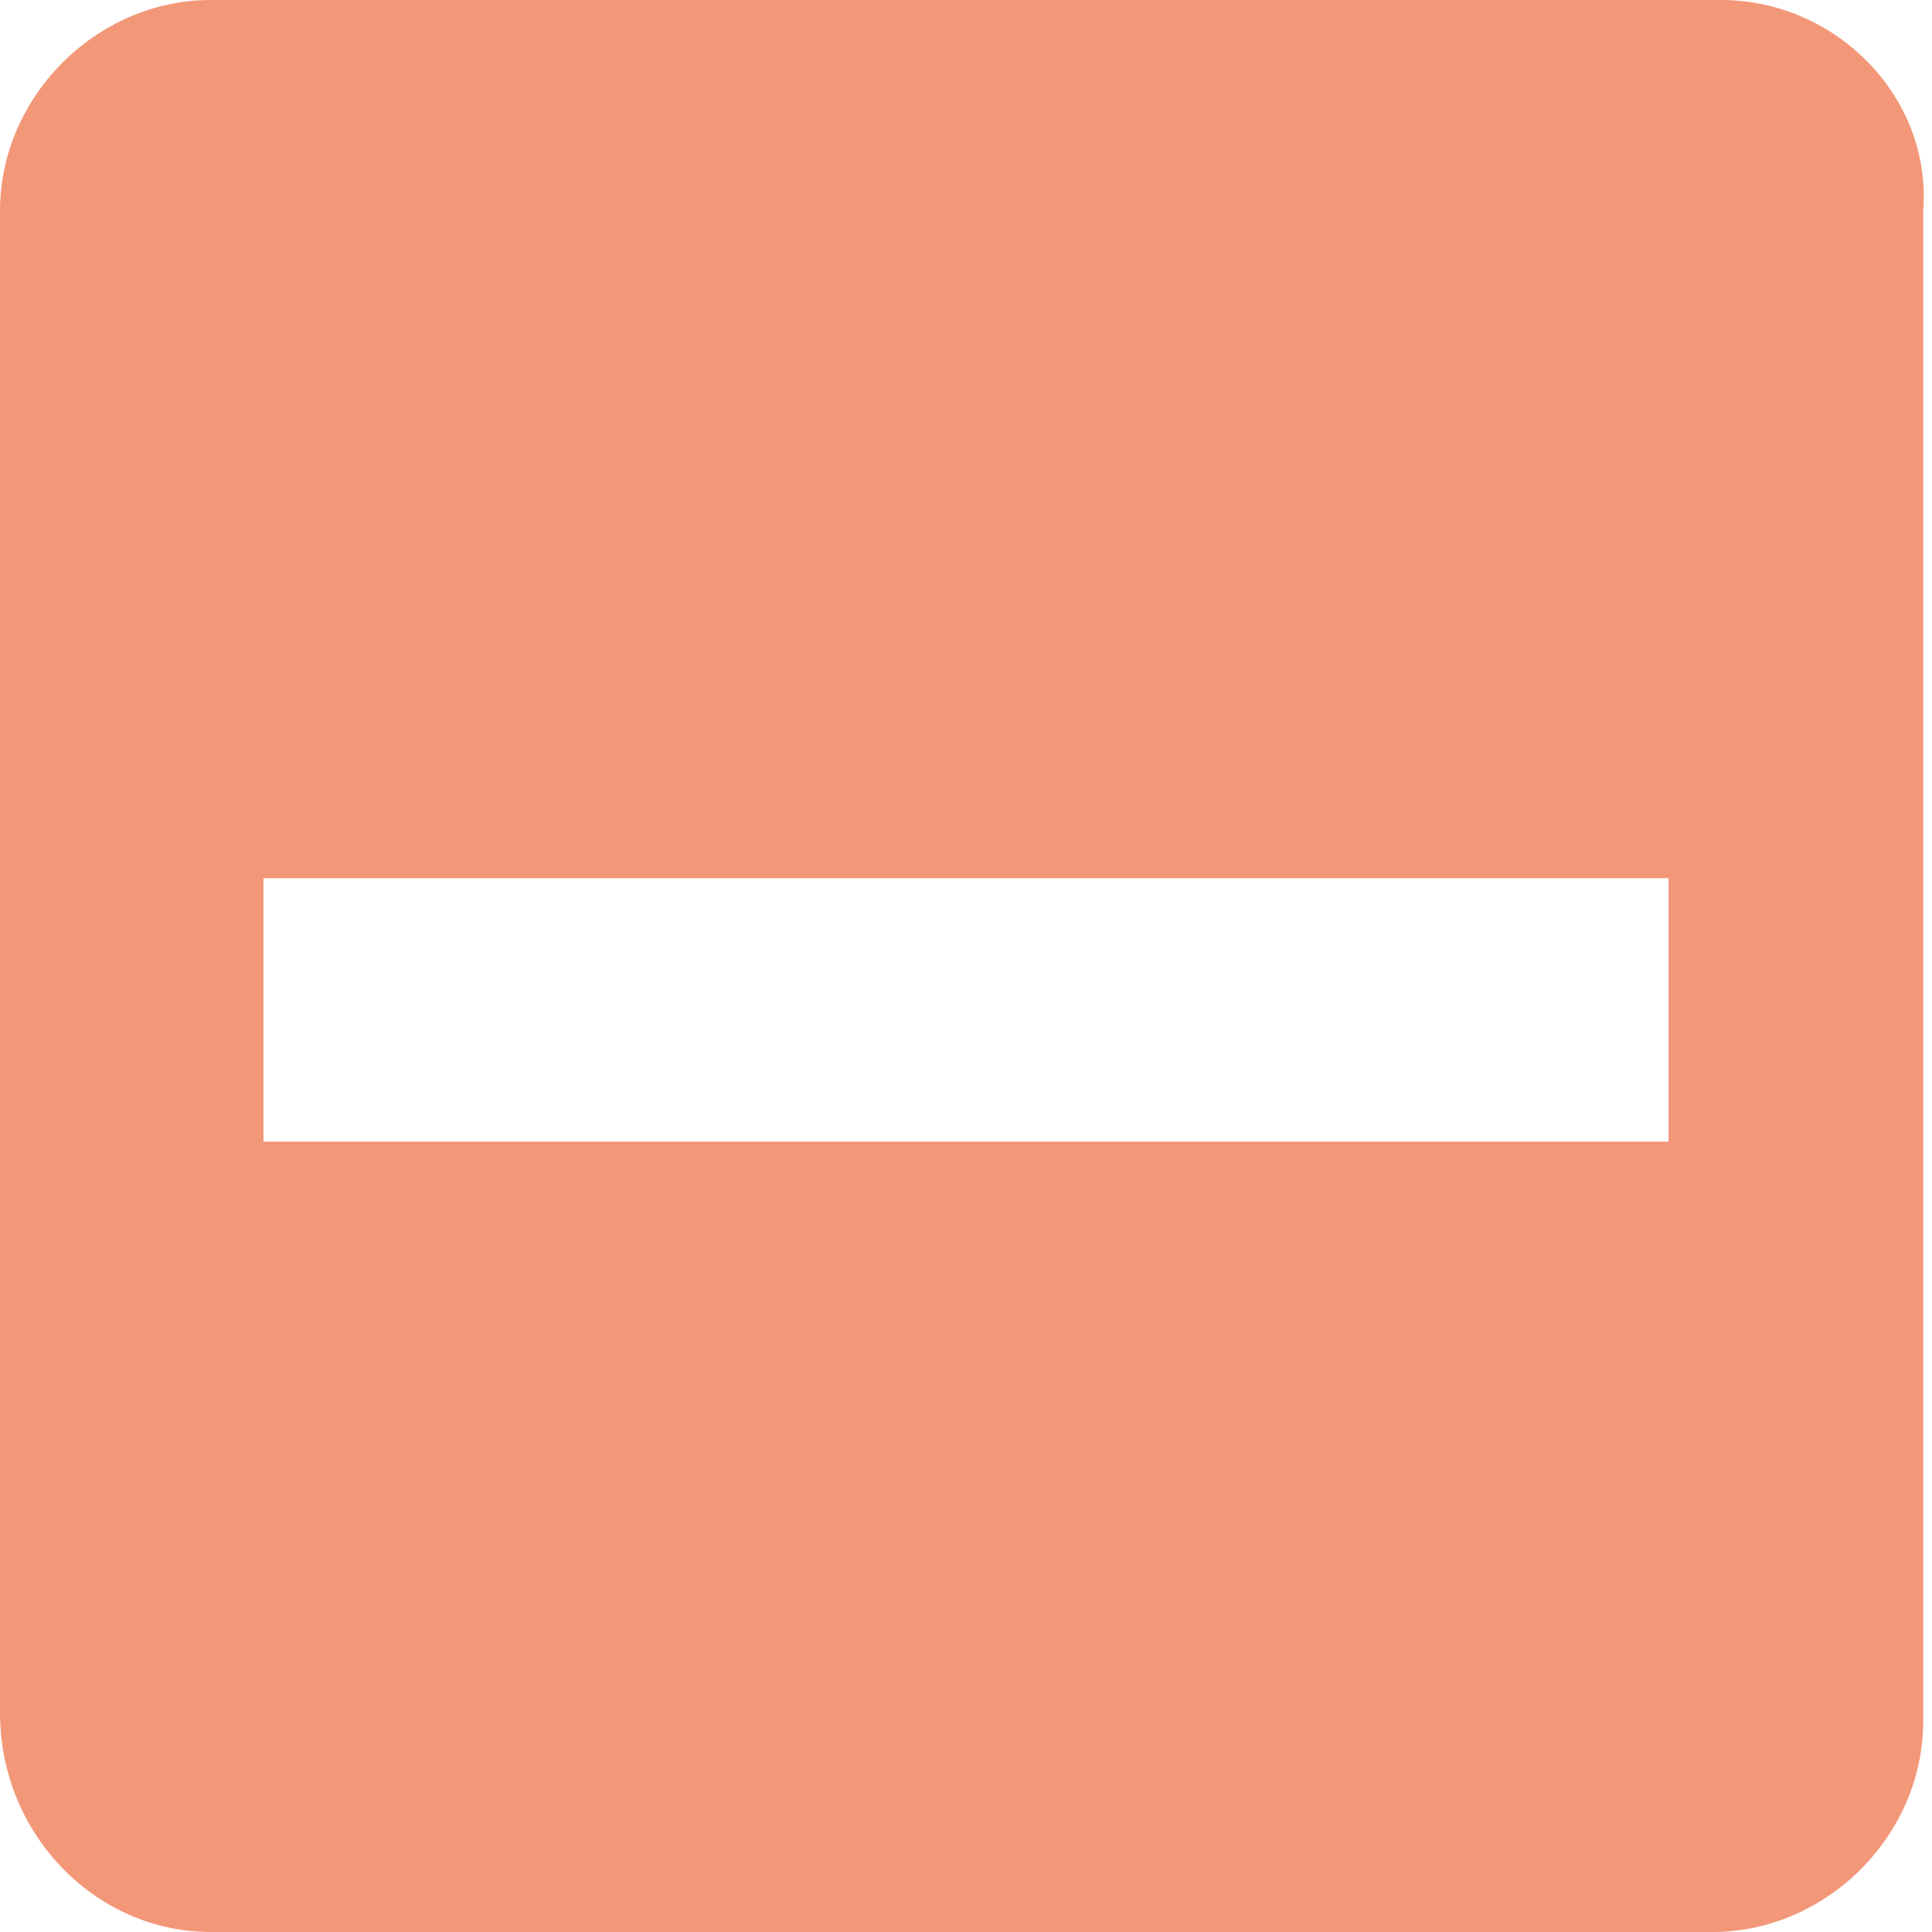
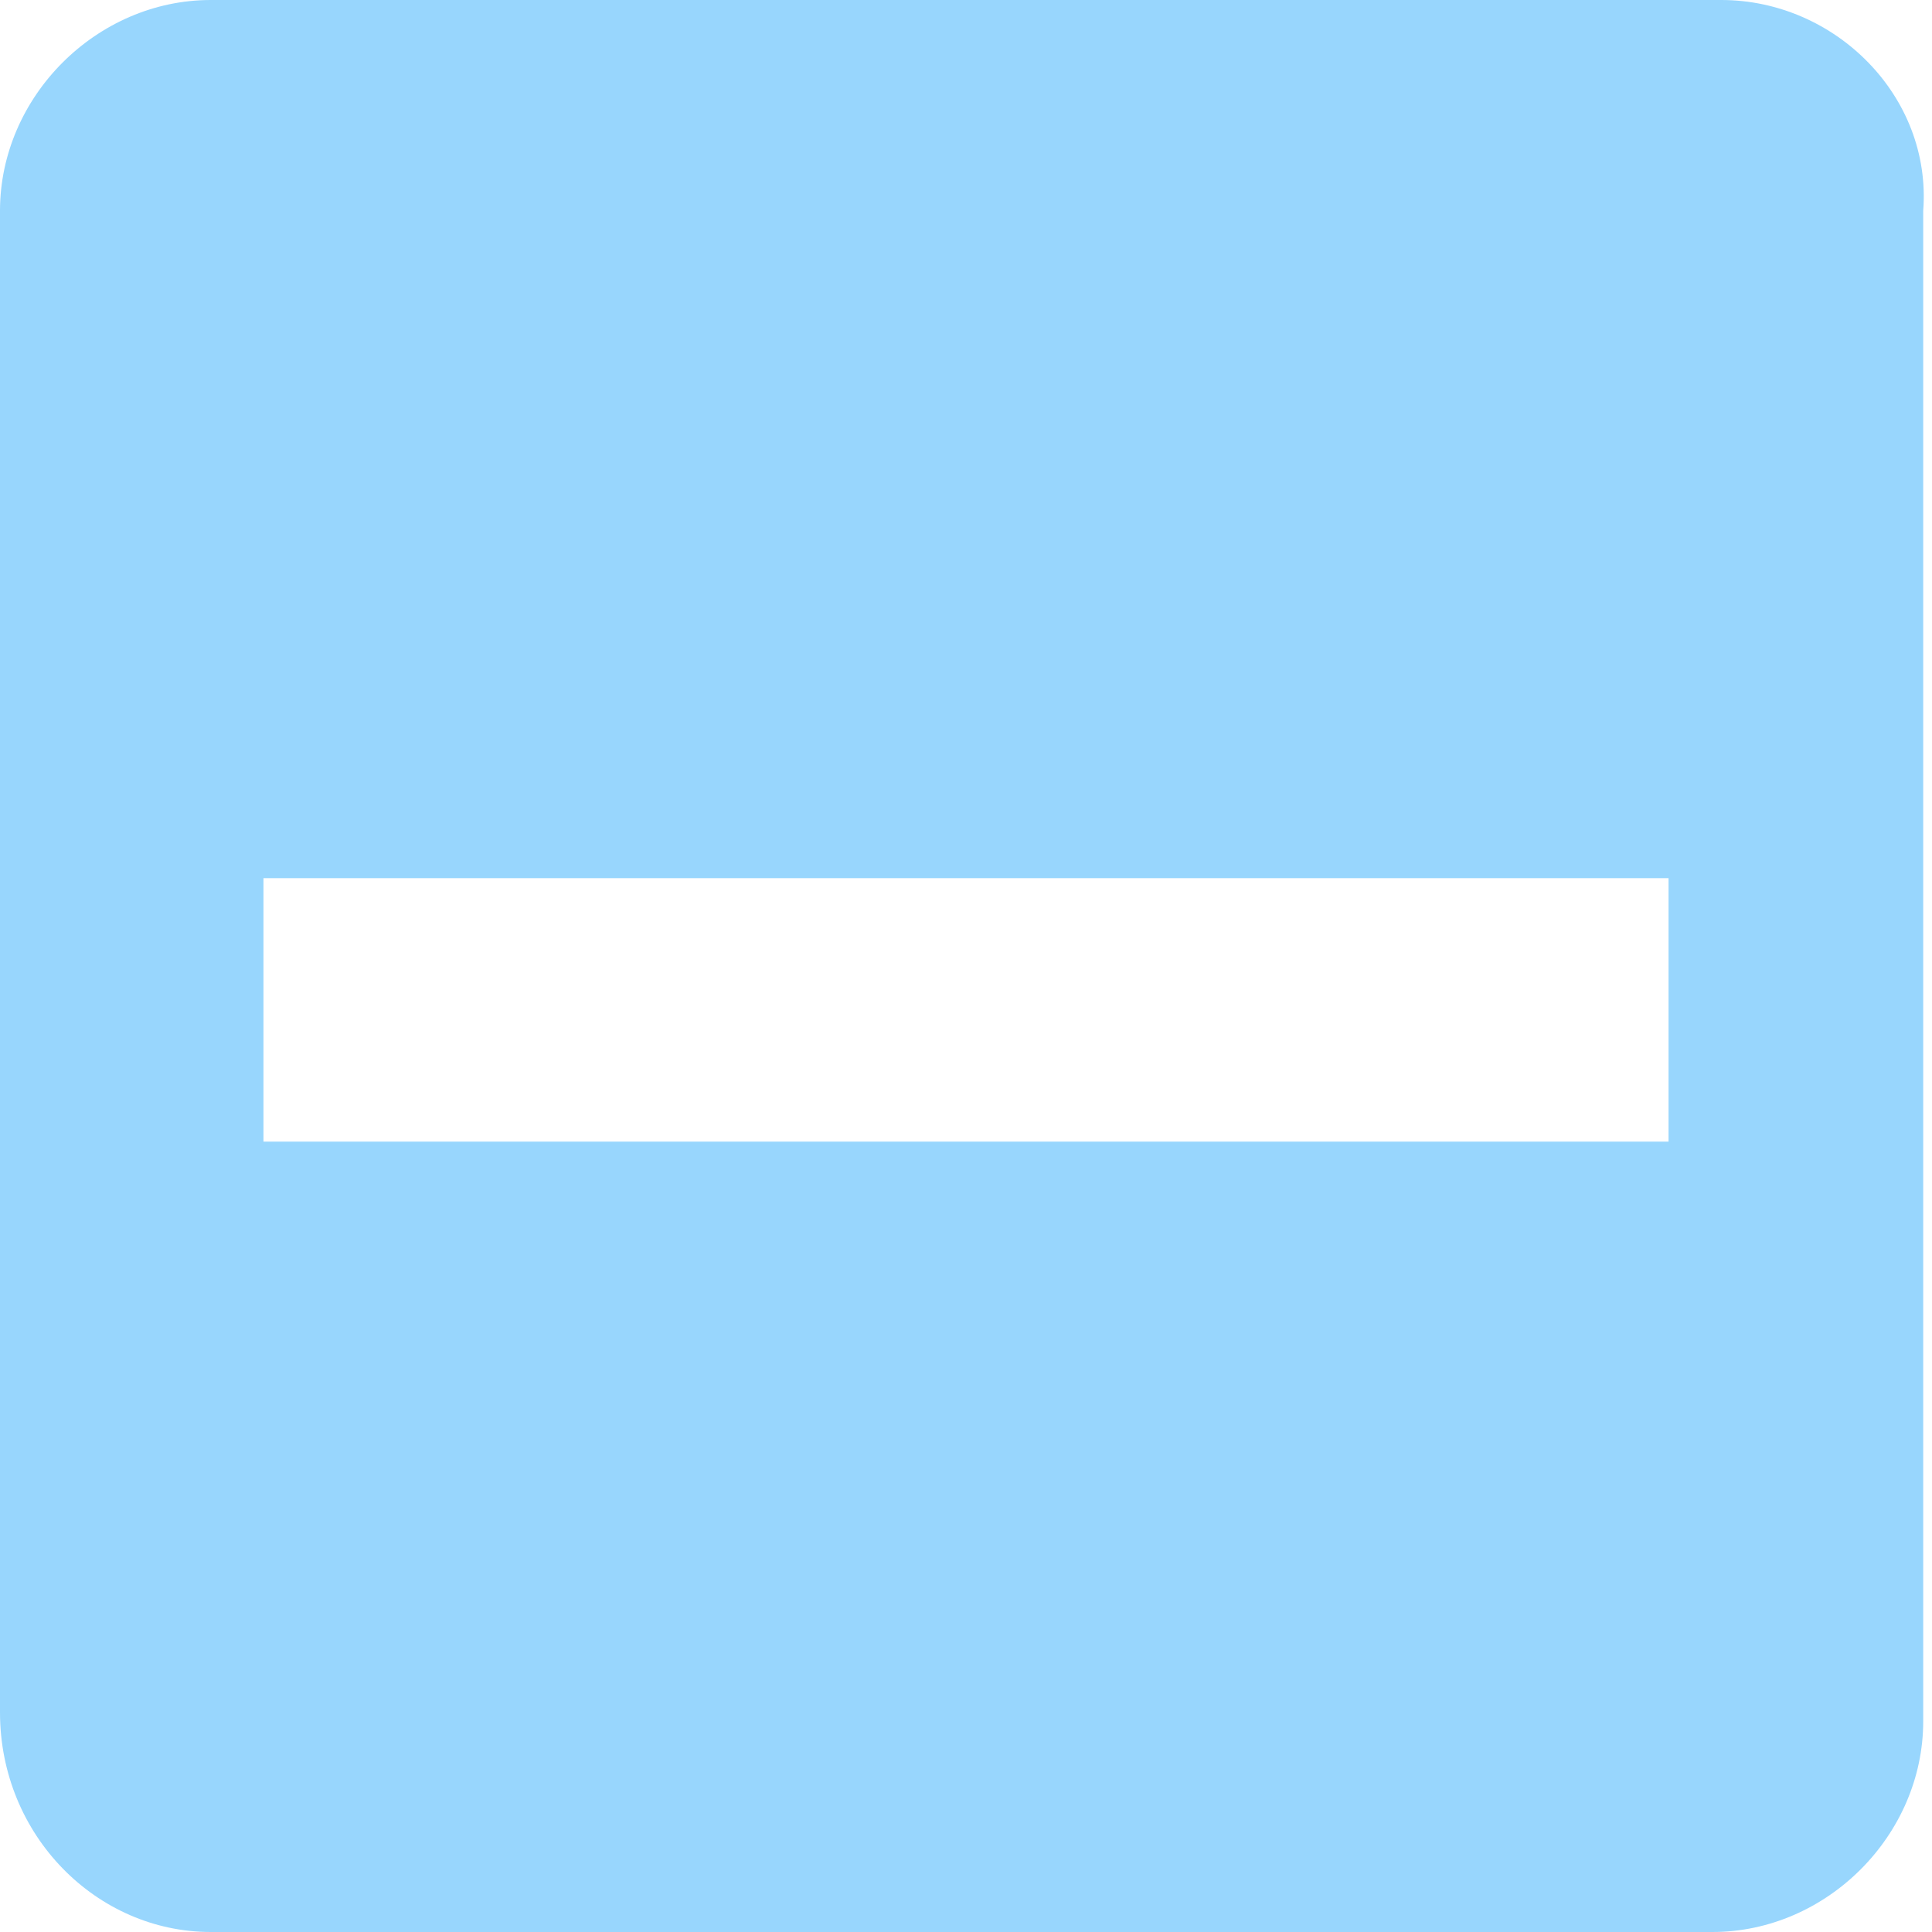
<svg xmlns="http://www.w3.org/2000/svg" version="1.1" id="Layer_1" x="0px" y="0px" viewBox="0 0 22 22" style="enable-background:new 0 0 22 22;" xml:space="preserve">
-   <style type="text/css">
+   <defs id="defs16" />
+   <style type="text/css" id="style2">
	.st0{fill-rule:evenodd;clip-rule:evenodd;fill:#F39779;}
	.st1{fill:none;}
</style>
  <g id="Page-1">
    <g id="ic-check-active" transform="translate(-1, -1)">
      <g id="Group_8199" transform="translate(1, 1)">
-         <path id="check_on_light" class="st0" d="M19.6,0H2.4C1.1,0,0,1.1,0,2.4v17.1C0,20.9,1.1,22,2.4,22h17.1c1.3,0,2.4-1.1,2.4-2.4     V2.4C22,1.1,20.9,0,19.6,0z M3,10h16v3H3V10z" />
+         <path id="check_on_light" class="st0" d="M19.6,0H2.4C1.1,0,0,1.1,0,2.4v17.1C0,20.9,1.1,22,2.4,22h17.1c1.3,0,2.4-1.1,2.4-2.4     V2.4C22,1.1,20.9,0,19.6,0z M3,10h16v3H3V10z" style="fill:#98d6fd;fill-opacity:1" />
      </g>
      <polygon id="Rectangle_4538" class="st1" points="0,0 24,0 24,24 0,24   " />
    </g>
  </g>
</svg>
